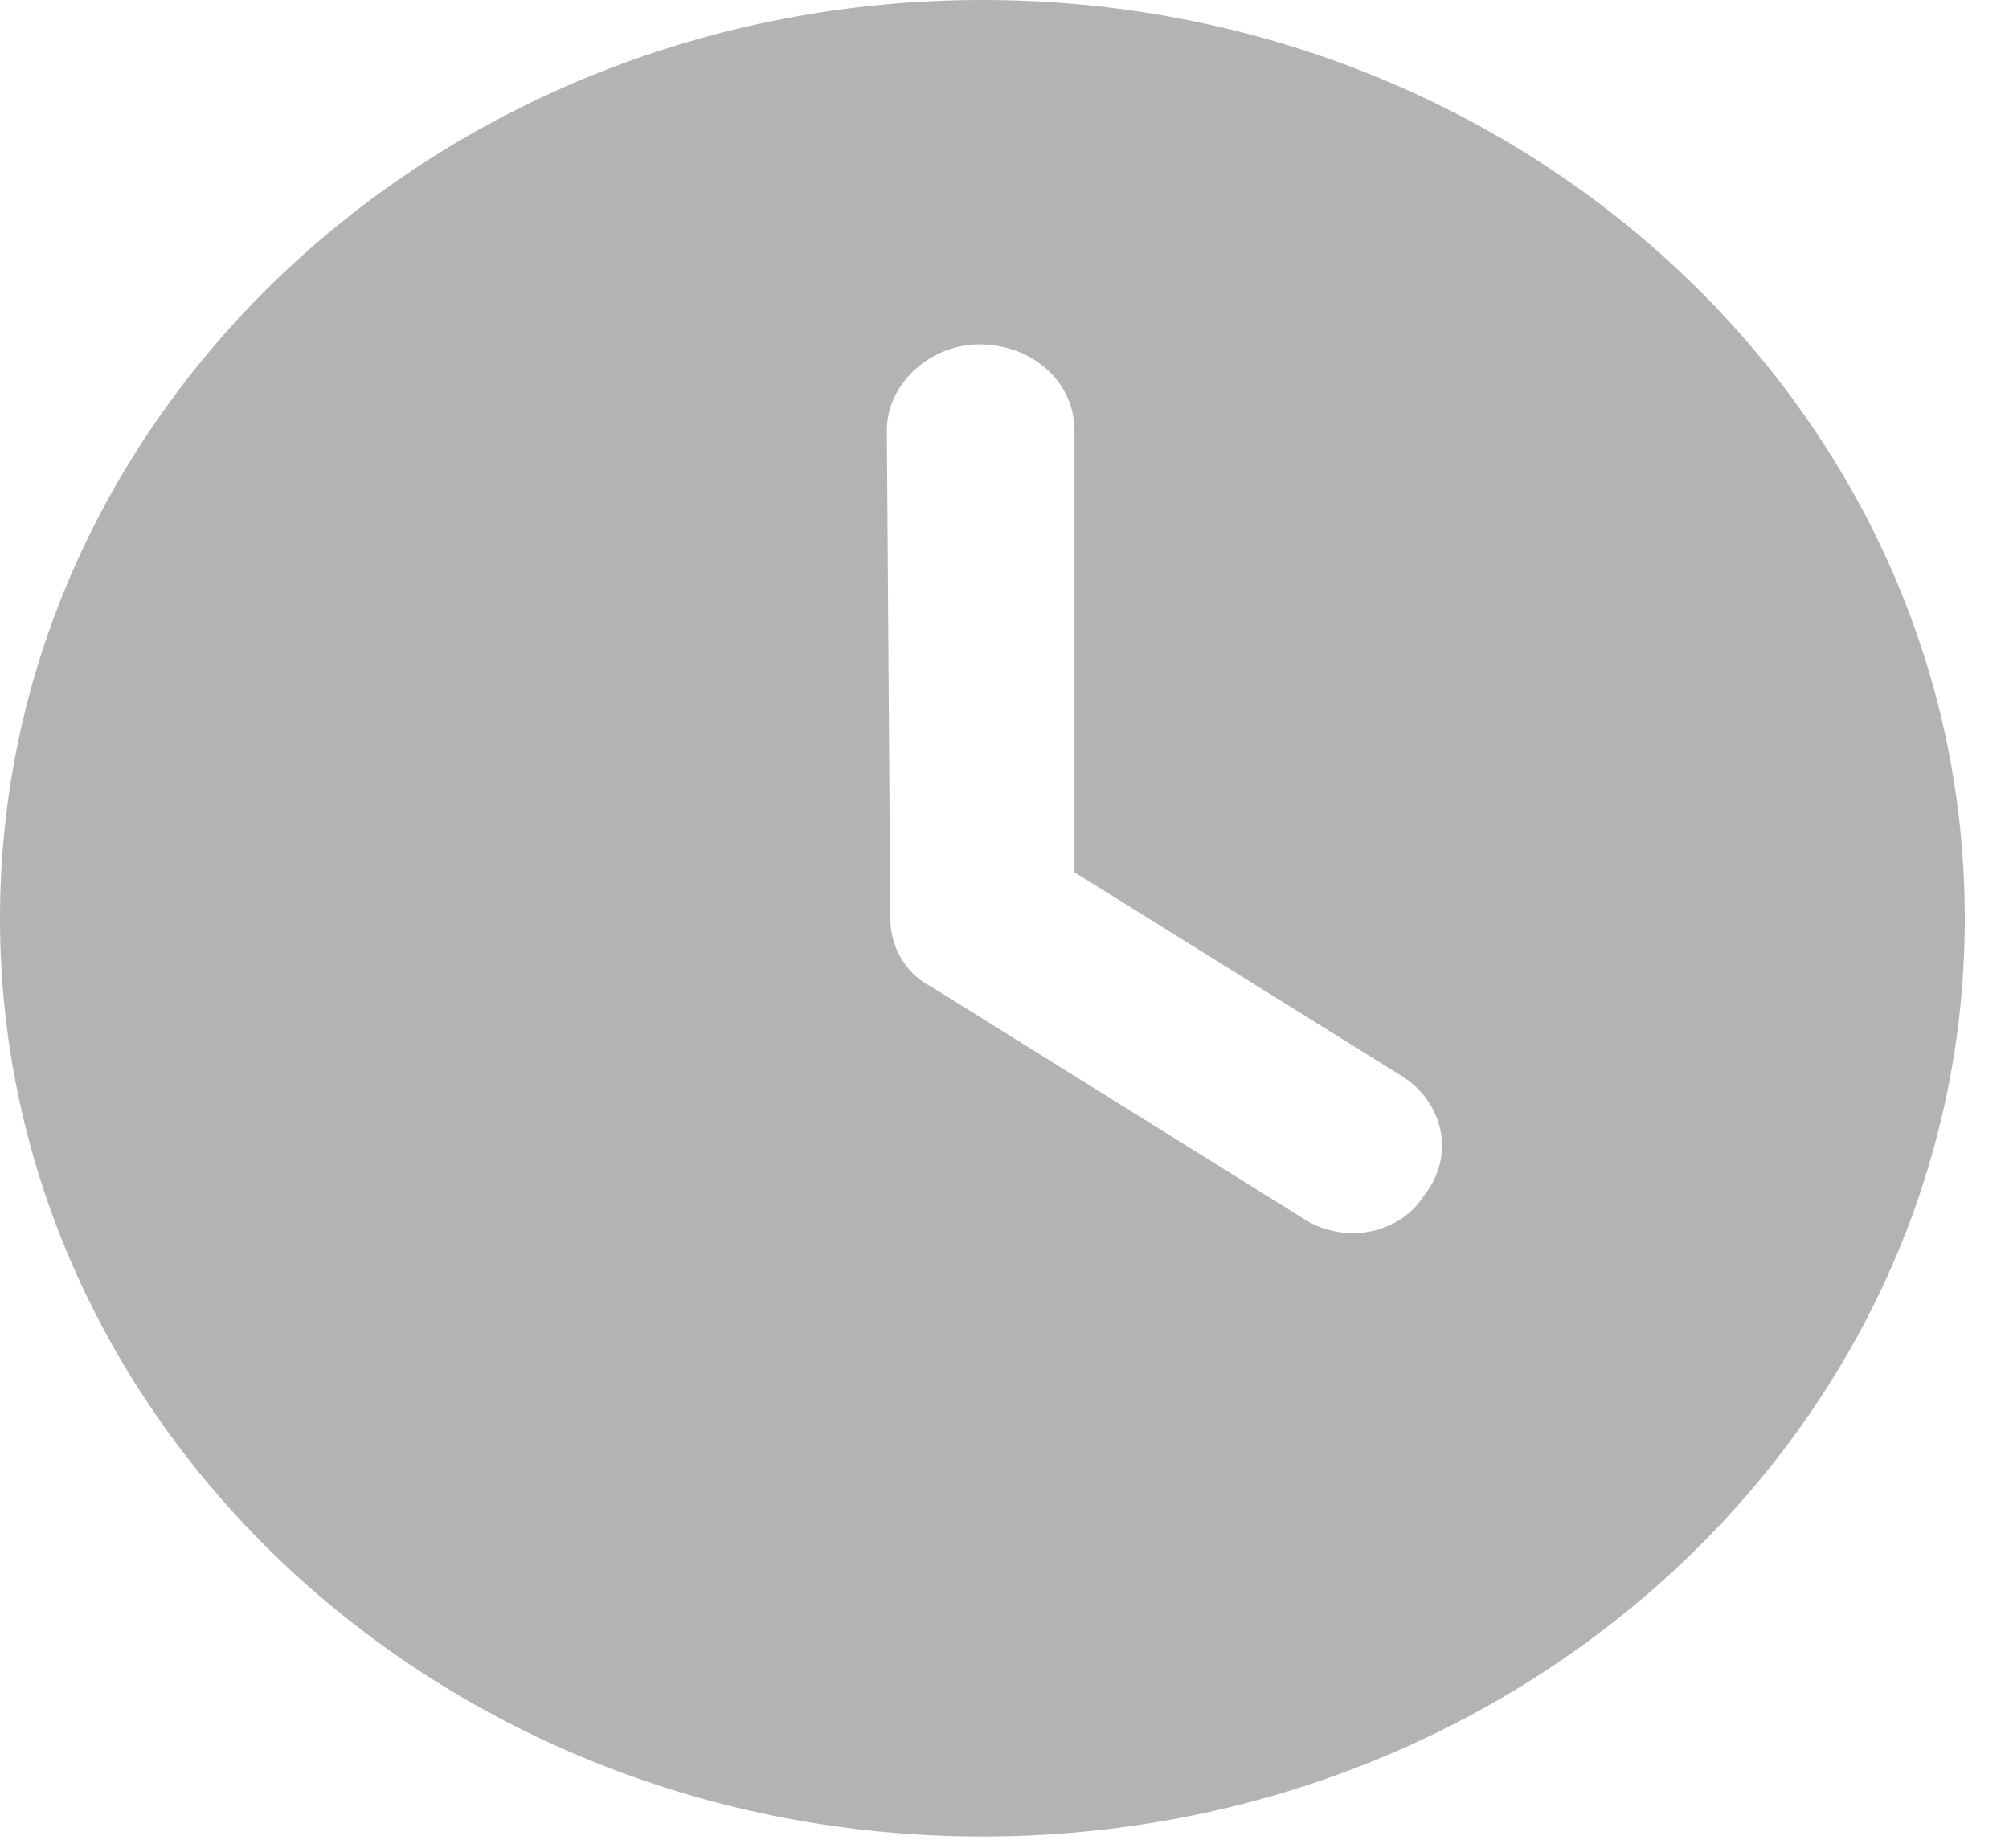
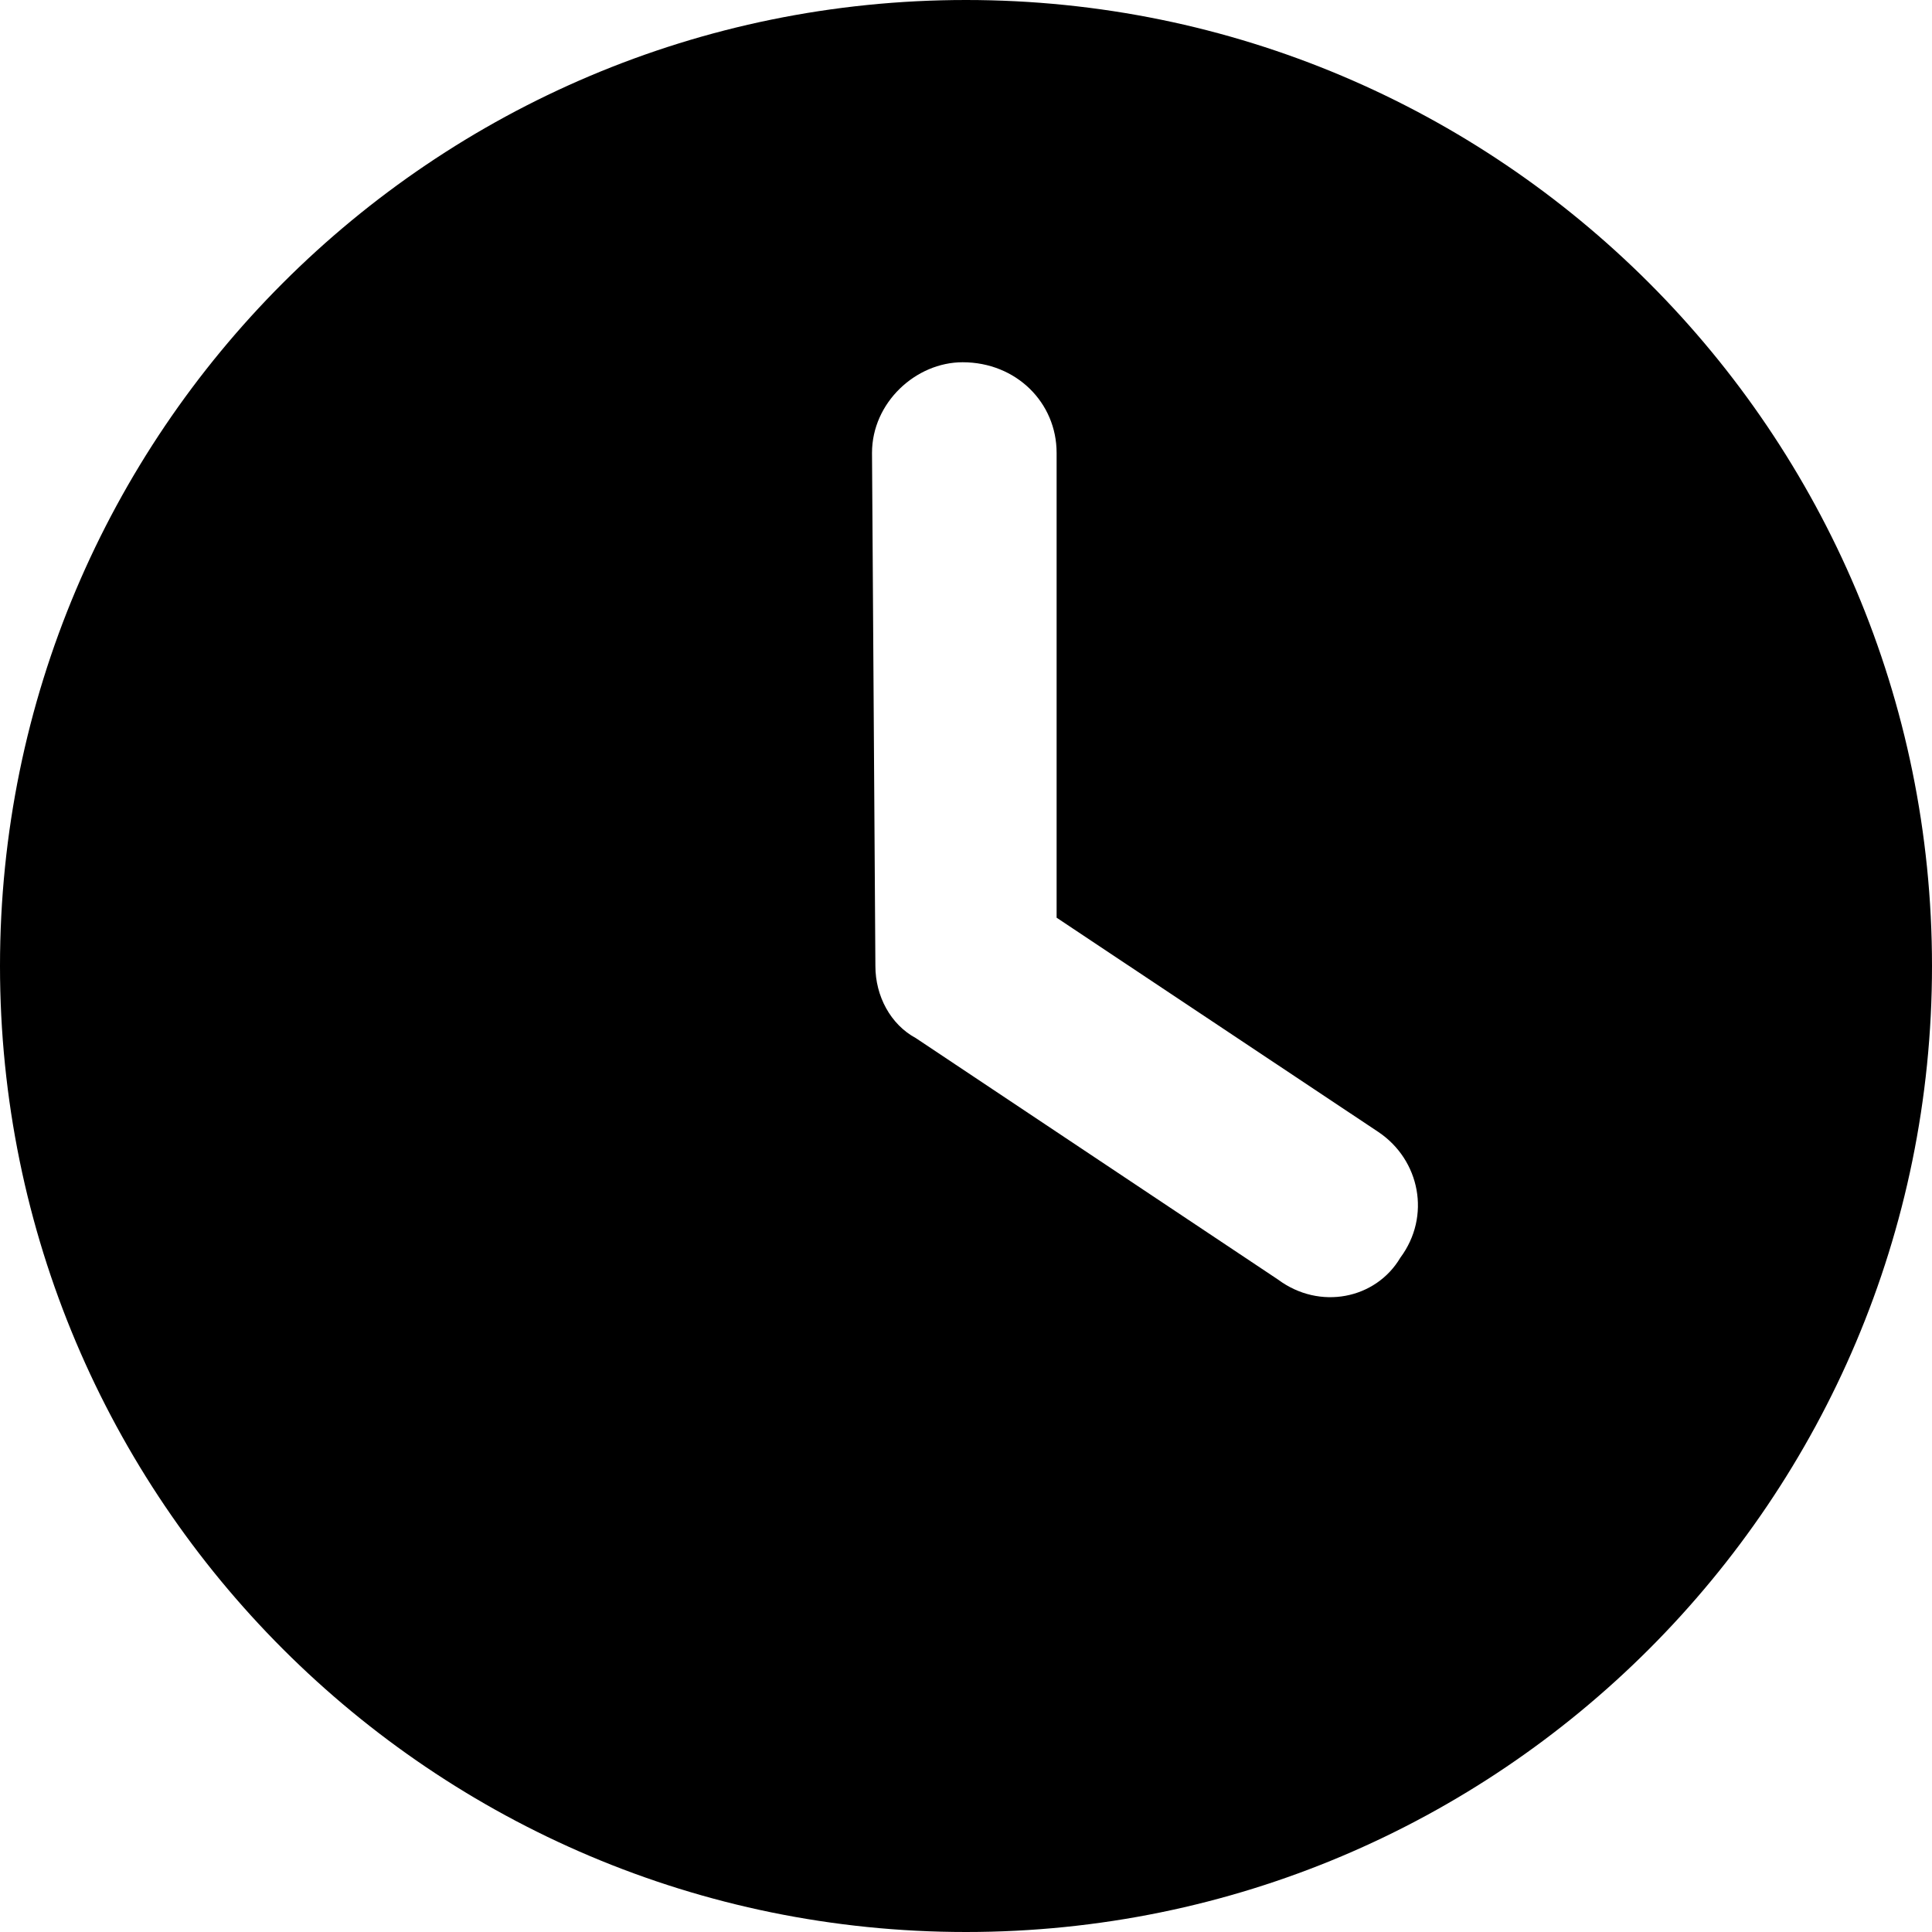
- <svg xmlns="http://www.w3.org/2000/svg" width="25" height="23" viewBox="0 0 25 23" fill="none">
-   <path d="M12.225 22.857C5.473 22.857 0 17.741 0 11.429C0 5.116 5.473 0 12.225 0C18.977 0 24.45 5.116 24.45 11.429C24.45 17.741 18.977 22.857 12.225 22.857ZM11.079 11.429C11.079 11.786 11.27 12.12 11.59 12.281L16.174 15.138C16.7 15.505 17.411 15.37 17.721 14.88C18.113 14.388 17.97 13.723 17.445 13.393L13.371 10.857V5.357C13.371 4.763 12.86 4.286 12.182 4.286C11.59 4.286 11.036 4.763 11.036 5.357L11.079 11.429Z" fill="black" fill-opacity="0.3" />
+ <svg xmlns="http://www.w3.org/2000/svg" width="20" height="20" viewBox="0 0 20 20" fill="none">
+   <path d="M10 20C4.477 20 0 15.523 0 10C0 4.477 4.477 0 10 0C15.523 0 20 4.477 20 10C20 15.523 15.523 20 10 20ZM9.062 10C9.062 10.312 9.219 10.605 9.48 10.746L13.23 13.246C13.66 13.566 14.242 13.449 14.496 13.02C14.816 12.59 14.699 12.008 14.27 11.719L10.938 9.5V4.688C10.938 4.168 10.52 3.75 9.965 3.75C9.48 3.75 9.027 4.168 9.027 4.688L9.062 10Z" fill="black" />
</svg>
